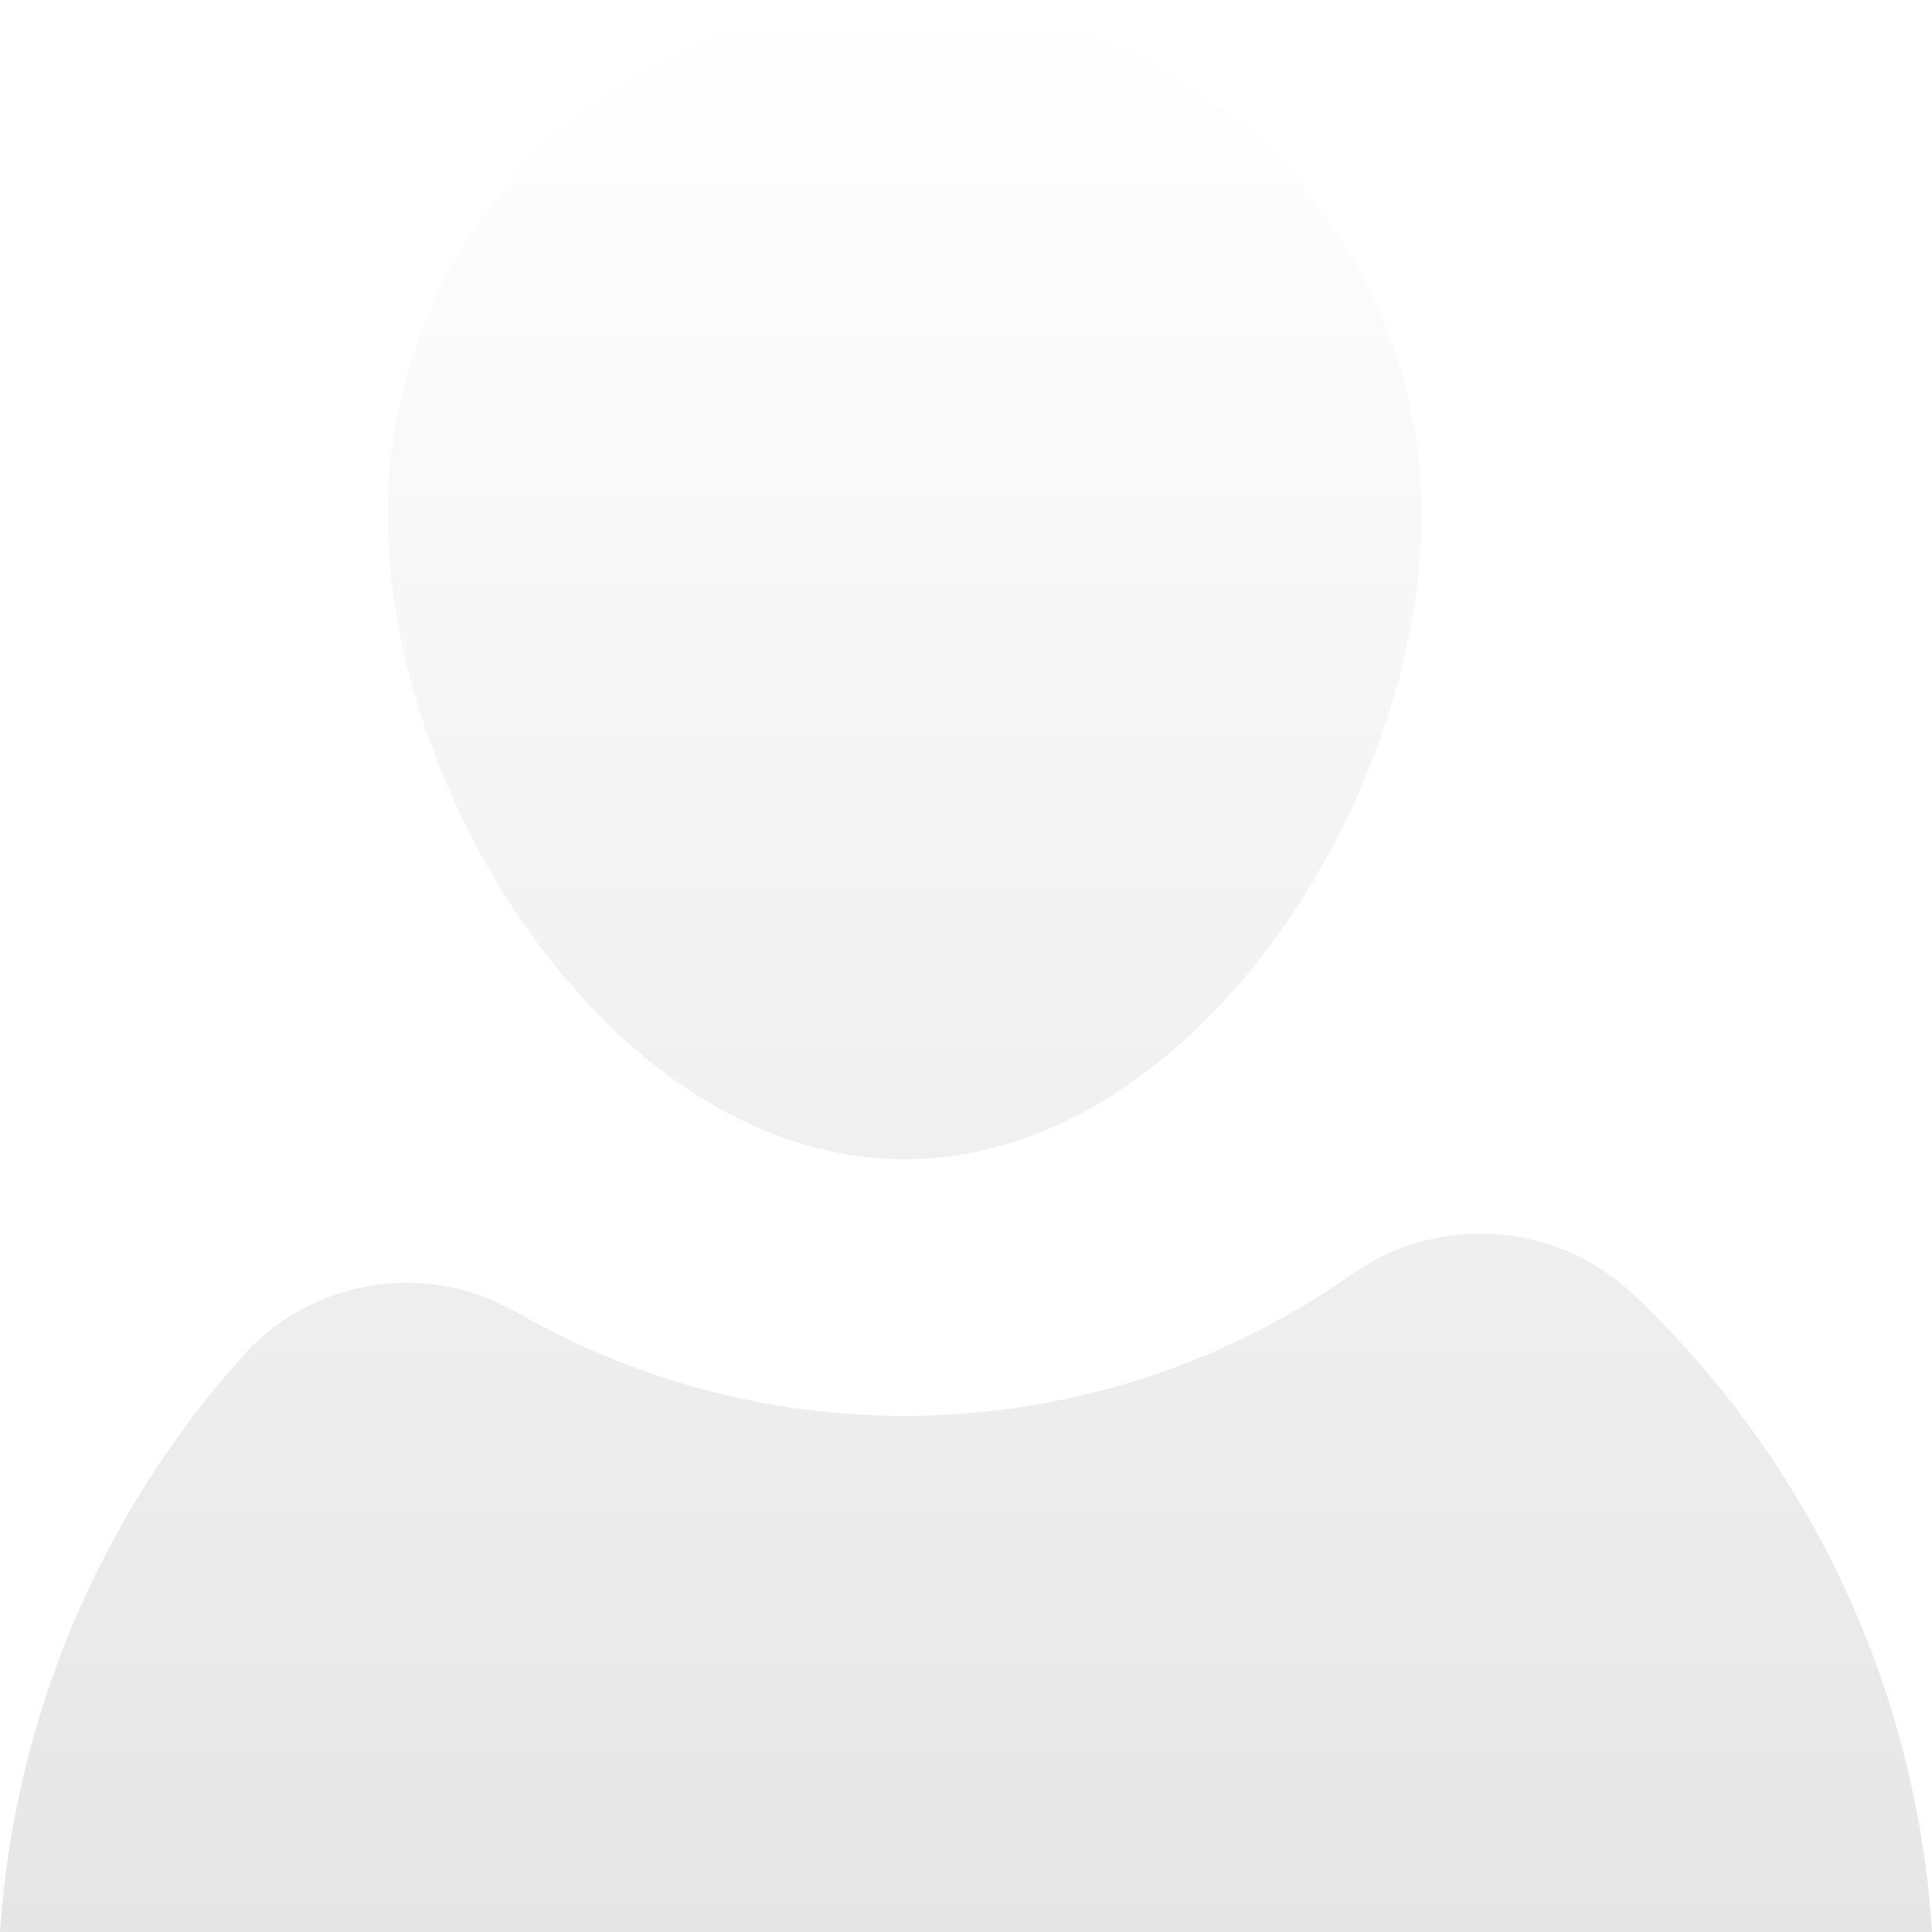
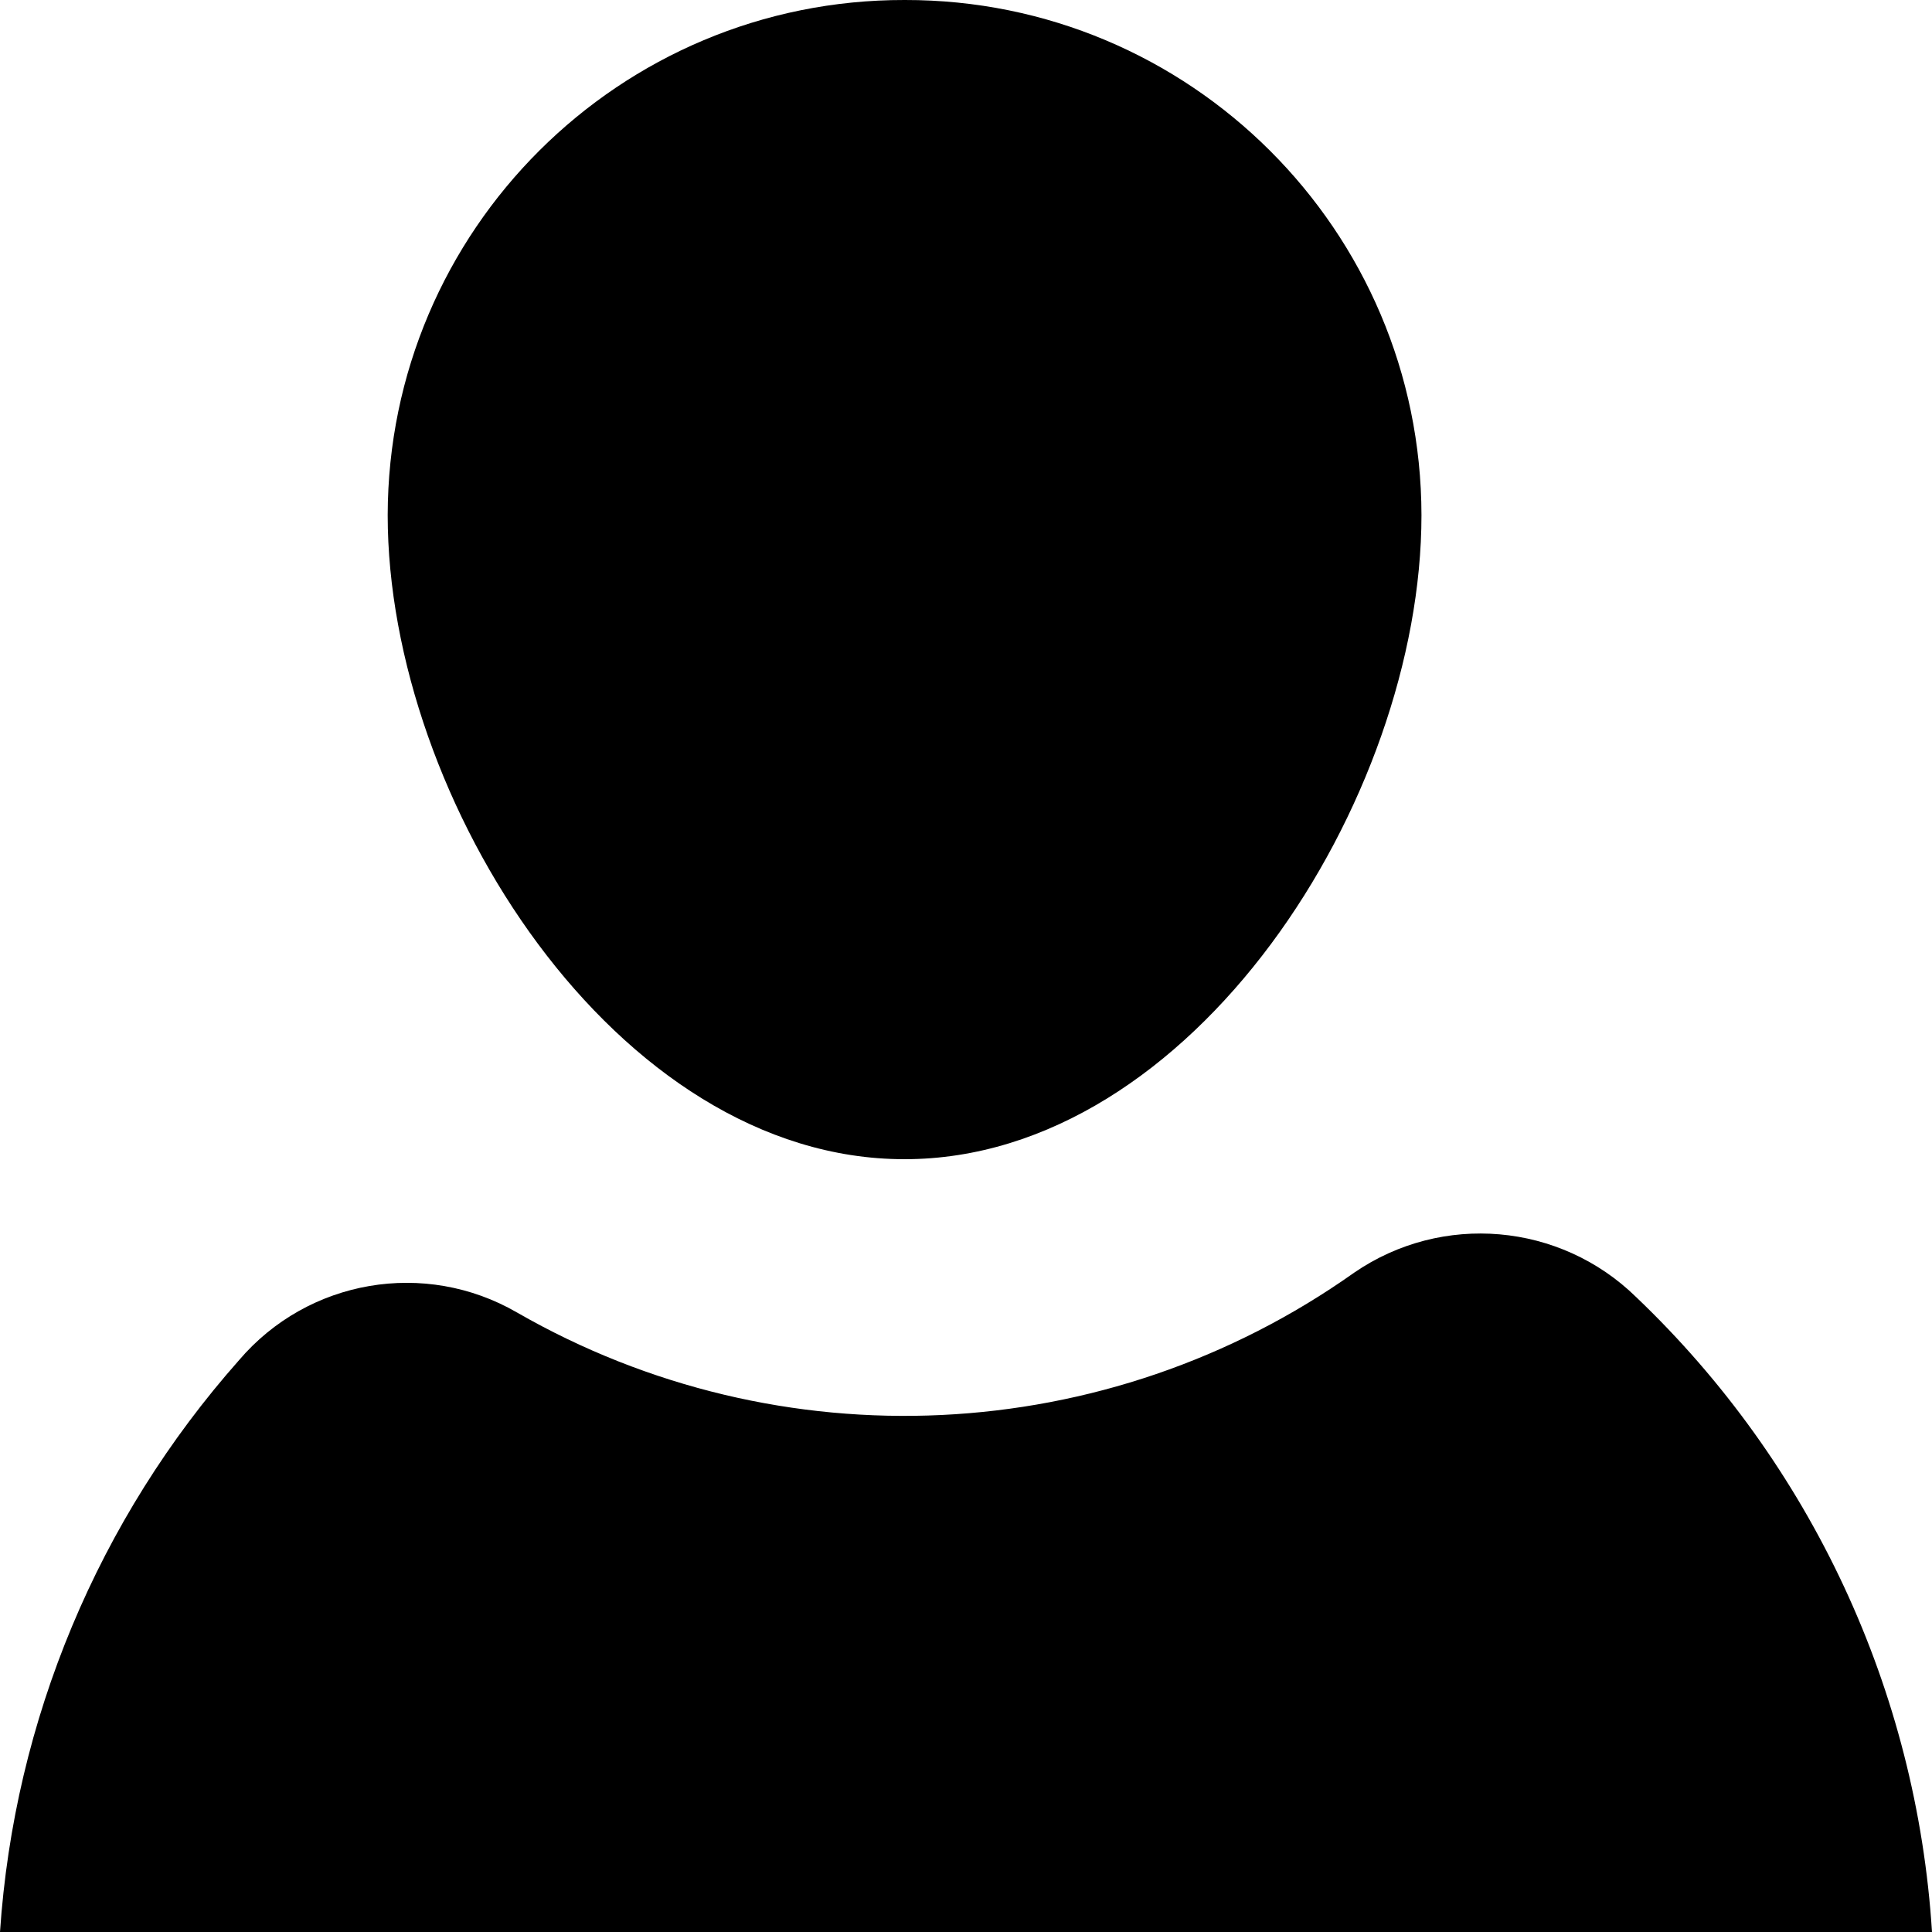
- <svg xmlns="http://www.w3.org/2000/svg" width="12px" height="12px" viewBox="0 0 12 12" version="1.1">
-   <defs>
-     <linearGradient x1="49.967%" y1="100%" x2="49.967%" y2="0%" id="linearGradient-1">
-       <stop stop-color="#E6E6E6" offset="0%" />
-       <stop stop-color="#FFFFFF" offset="100%" />
-     </linearGradient>
-   </defs>
-   <g id="Page-1" stroke="none" stroke-width="1" fill="none" fill-rule="evenodd">
-     <g id="topology" transform="translate(-1280, -21)" fill-rule="nonzero" fill="url(#linearGradient-1)">
-       <g id="header" transform="translate(0, -1)">
-         <g id="user_" transform="translate(1280, 22)">
-           <path d="M12,12 L0,12 C0.088,10.685 0.61,9.436 1.485,8.448 C1.912,7.946 2.639,7.821 3.211,8.152 C4.844,9.091 6.876,8.994 8.412,7.904 C8.957,7.531 9.69,7.594 10.162,8.056 C11.25,9.094 11.906,10.502 12,12 Z M5.619,0 C3.846,-1.082166e-16 2.408,1.433 2.408,3.2 C2.408,4.968 3.829,7.2 5.619,7.2 C7.409,7.2 8.829,4.968 8.829,3.2 C8.829,1.433 7.392,1.082166e-16 5.619,0 Z" id="Shape" />
-         </g>
-       </g>
-     </g>
-   </g>
+ <svg xmlns="http://www.w3.org/2000/svg" width="12" height="12" viewBox="0 0 12 12">
+   <path d="M12 12H0a5.958 5.958 0 0 1 1.485-3.552 1.368 1.368 0 0 1 1.726-.296 4.83 4.83 0 0 0 5.201-.248 1.384 1.384 0 0 1 1.75.152A5.968 5.968 0 0 1 12 12zM5.619 0a3.205 3.205 0 0 0-3.211 3.2c0 1.768 1.42 4 3.21 4s3.211-2.232 3.211-4A3.204 3.204 0 0 0 5.62 0z" />
</svg>
